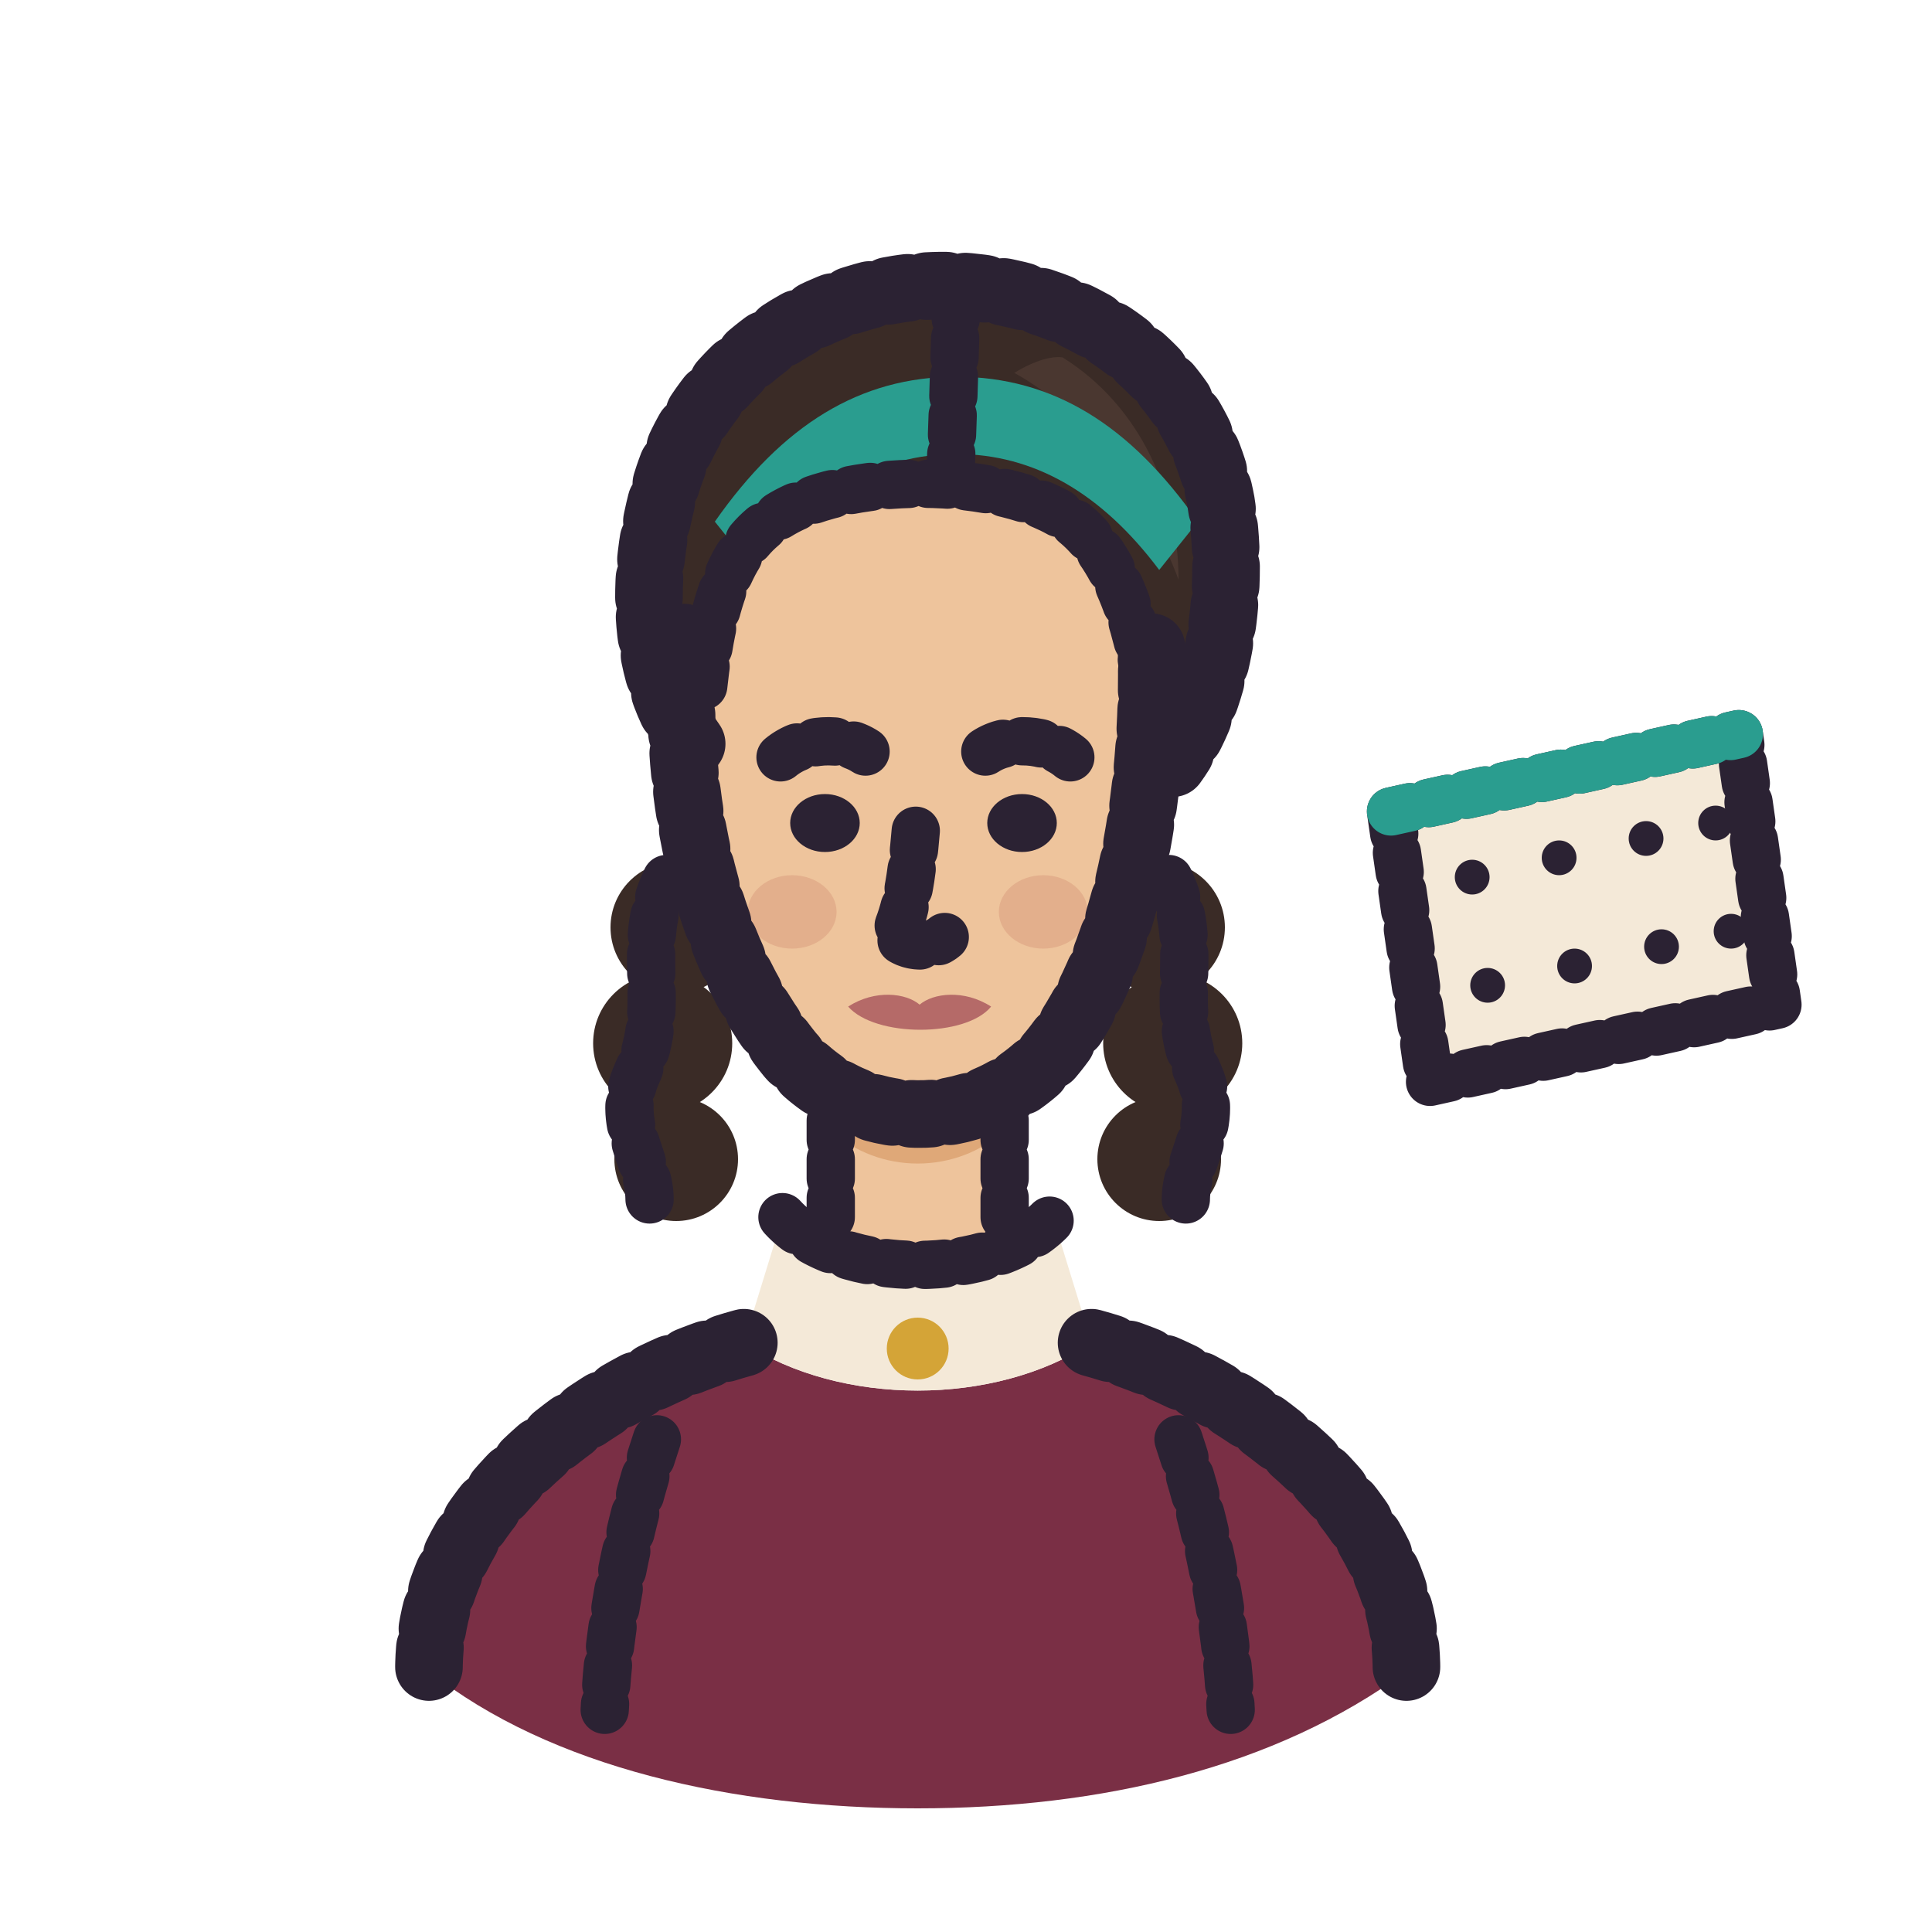
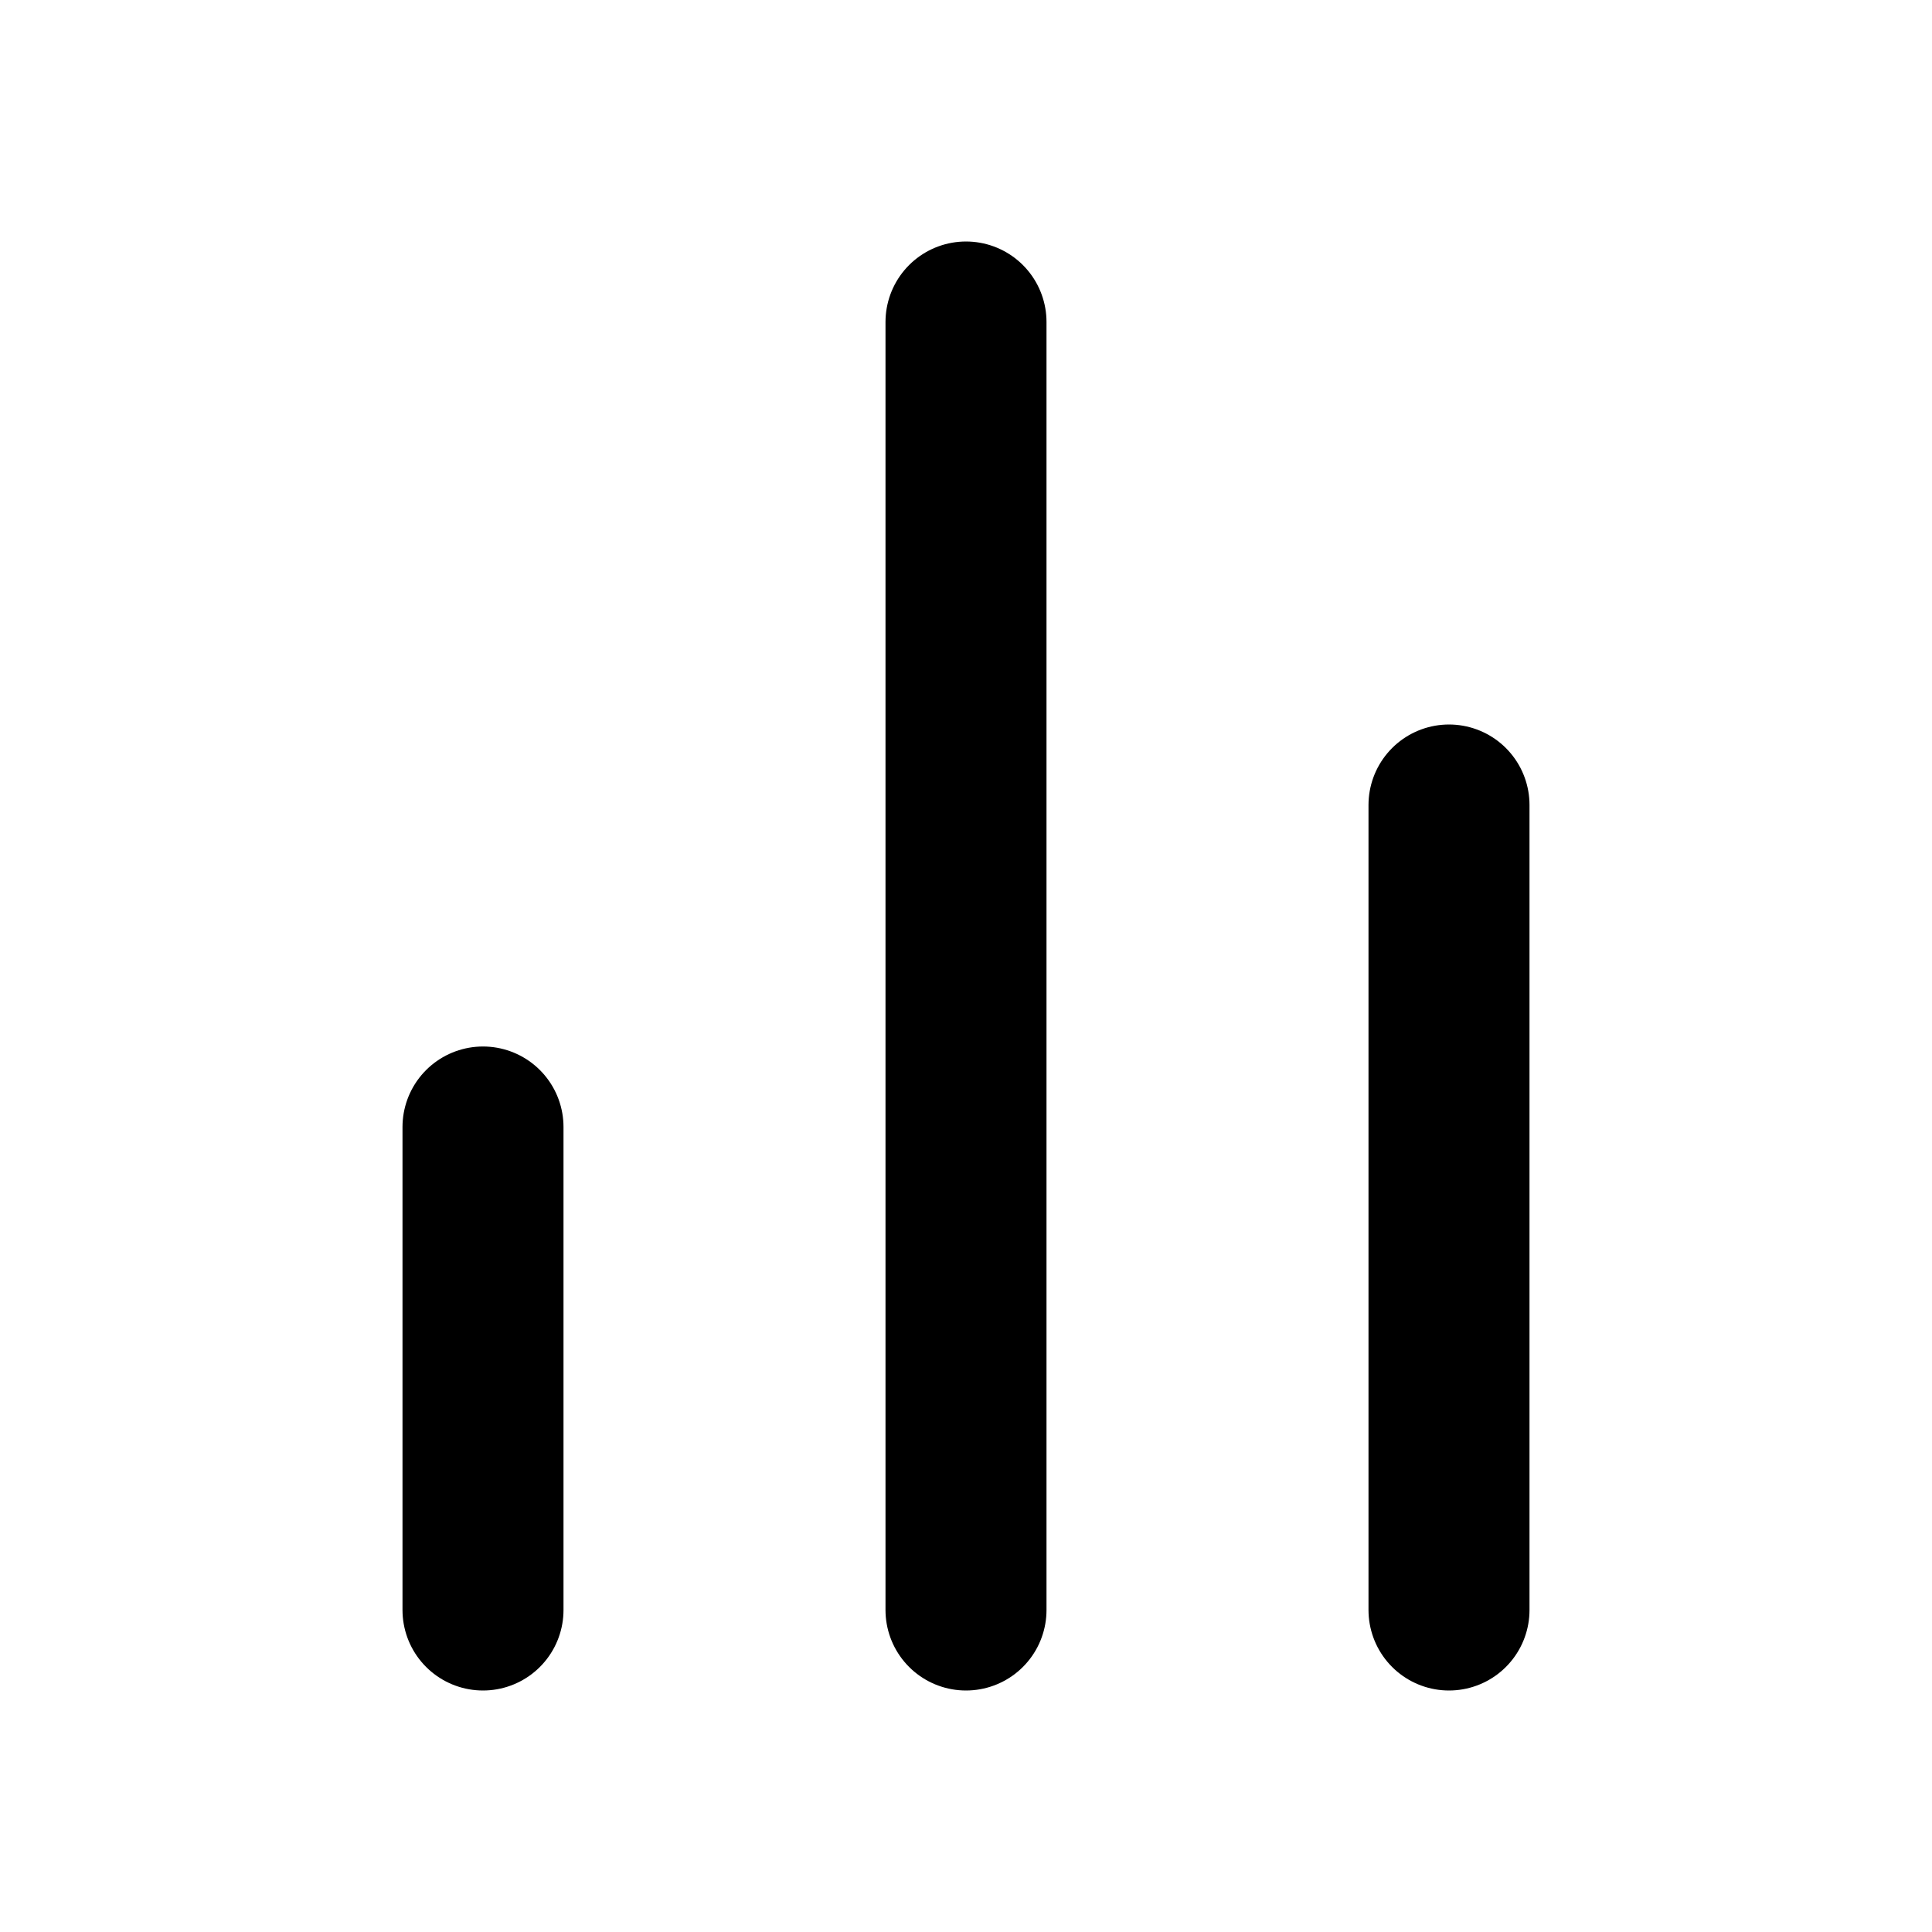
- <svg xmlns="http://www.w3.org/2000/svg" viewBox="0 0 100 100" aria-hidden="true" stroke-linecap="round" stroke-linejoin="round">
-   <path d="M38.5 69.5C33 71 27.5 74.5 24.5 79C22.6 82 22.2 84.5 22.2 86.5C28.5 91.5 38 93.6 47.5 93.6C57 93.6 66 91.5 72.8 86.5C72.8 84.5 72.4 82 70.5 79C67.5 74.5 62 71 56.5 69.5C51.5 72.8 43.5 72.8 38.5 69.5Z" fill="#7a2f45">
-     <animate attributeName="opacity" values="0;0;1" keyTimes="0;0.674;1" dur="0.86s" begin="0s" fill="freeze" />
-   </path>
-   <path d="M43 54.5L43 64C45.5 66 49.5 66 52 64L52 54.5C49.5 57.5 45.5 57.5 43 54.5Z" fill="#eec49c">
-     <animate attributeName="opacity" values="0;0;1" keyTimes="0;0.633;1" dur="0.6s" begin="0s" fill="freeze" />
-   </path>
-   <path d="M43 55C45.5 57.8 49.5 57.8 52 55L52 58.5C49.5 60.8 45.5 60.8 43 58.5Z" fill="#dfa878">
-     <animate attributeName="opacity" values="0;0;1" keyTimes="0;0.714;1" dur="0.7s" begin="0s" fill="freeze" />
-   </path>
-   <path d="M40.5 63C43.5 66.3 51.5 66.3 54.5 63L56.5 69.5C51.5 72.8 43.5 72.8 38.5 69.5Z" fill="#f4e9d8">
-     <animate attributeName="opacity" values="0;0;1" keyTimes="0;0.694;1" dur="0.72s" begin="0s" fill="freeze" />
-   </path>
-   <path d="M35.2 34C35.2 26.8 40.6 23.6 47.5 23.6C54.4 23.6 60 27 60 34.2C60 43.5 58 50.8 54.2 54.8C50.4 58.8 44.6 58.7 40.9 54.6C37.2 50.4 35.2 43 35.2 34Z" fill="#eec49c">
-     <animate attributeName="opacity" values="0;0;1" keyTimes="0;0.548;1" dur="0.62s" begin="0s" fill="freeze" />
-   </path>
-   <path d="M38.7 47.2a2.3 1.9 0 1 0 4.6 0a2.3 1.9 0 1 0-4.6 0ZM51.7 47.2a2.3 1.9 0 1 0 4.6 0a2.3 1.9 0 1 0-4.6 0Z" fill="rgba(197,116,92,0.26)">
-     <animate attributeName="opacity" values="0;0;1" keyTimes="0;0.733;1" dur="0.75s" begin="0s" fill="freeze" />
-   </path>
-   <path d="M43.9 52.1C45.3 51.2 46.9 51.4 47.6 52C48.3 51.4 49.9 51.2 51.3 52.1C50 53.7 45.3 53.7 43.9 52.1Z" fill="#b56a68">
-     <animate attributeName="opacity" values="0;0;1" keyTimes="0;0.652;1" dur="0.46s" begin="0s" fill="freeze" />
-   </path>
-   <path d="M40.9 42.6a1.8 1.5 0 1 0 3.6 0a1.8 1.5 0 1 0-3.6 0ZM51.1 42.6a1.8 1.5 0 1 0 3.6 0a1.8 1.5 0 1 0-3.6 0Z" fill="#2b2233">
-     <animate attributeName="opacity" values="0;0;1" keyTimes="0;0.571;1" dur="0.42s" begin="0s" fill="freeze" />
-   </path>
-   <path d="M31.6 48a3.4 3.4 0 1 0 6.8 0a3.4 3.4 0 1 0-6.8 0ZM30.7 54a3.6 3.6 0 1 0 7.2 0a3.6 3.6 0 1 0-7.2 0ZM31.8 60a3.2 3.2 0 1 0 6.4 0a3.2 3.2 0 1 0-6.4 0ZM56.6 48a3.4 3.4 0 1 0 6.8 0a3.4 3.4 0 1 0-6.8 0ZM57.1 54a3.6 3.6 0 1 0 7.2 0a3.6 3.6 0 1 0-7.2 0ZM56.8 60a3.2 3.2 0 1 0 6.4 0a3.2 3.2 0 1 0-6.4 0Z" fill="#3a2b26">
-     <animate attributeName="opacity" values="0;0;1" keyTimes="0;0.517;1" dur="0.58s" begin="0s" fill="freeze" />
-   </path>
-   <path d="M35.8 38.5C33.3 35 33 30 34.5 25C36.5 18.5 43 14.5 49.5 14.8C56.5 15.2 62 19.5 63.2 26C64 31 62.9 36.5 60.7 39.5C60.2 33 58.9 28.6 56.5 26.6C52.5 23.6 42.5 23.6 39 26.6C37 28.4 36.1 32.8 35.8 38.5Z" fill="#3a2b26">
-     <animate attributeName="opacity" values="0;0;1" keyTimes="0;0.517;1" dur="0.58s" begin="0s" fill="freeze" />
-   </path>
-   <path d="M55 18.5C59 21 61 25.5 61 30C59.5 26 56.5 21.5 52.5 19.3C53.3 18.8 54.3 18.4 55 18.5Z" fill="#4a3730">
-     <animate attributeName="opacity" values="0;0;1" keyTimes="0;0.694;1" dur="0.72s" begin="0s" fill="freeze" />
-   </path>
-   <path d="M37 27C40.5 22 44.5 19.5 49.5 19.5C54.5 19.5 58.5 22 62 27L60 29.5C57 25.5 53.5 23.5 49.5 23.5C45.5 23.5 42 25.5 39 29.5Z" fill="#2a9d8f">
-     <animate attributeName="opacity" values="0;0;1" keyTimes="0;0.694;1" dur="0.72s" begin="0s" fill="freeze" />
-   </path>
-   <path d="M45.9 69.8a1.6 1.6 0 1 0 3.2 0a1.6 1.6 0 1 0-3.2 0Z" fill="#d4a437">
-     <animate attributeName="opacity" values="0;0;1" keyTimes="0;0.805;1" dur="0.82s" begin="0s" fill="freeze" />
-   </path>
-   <path d="M72 42L90 38L92 52L74 56Z" fill="#f4e9d8">
-     <animate attributeName="opacity" values="0;0;1" keyTimes="0;0.787;1" dur="0.94s" begin="0s" fill="freeze" />
-   </path>
-   <path d="M75.3 45.4a0.9 0.9 0 1 0 1.8 0a0.9 0.9 0 1 0-1.8 0ZM79.8 44.4a0.9 0.9 0 1 0 1.8 0a0.9 0.9 0 1 0-1.8 0ZM84.3 43.4a0.9 0.9 0 1 0 1.8 0a0.9 0.9 0 1 0-1.8 0ZM87.9 42.6a0.9 0.9 0 1 0 1.8 0a0.9 0.9 0 1 0-1.8 0ZM76.1 51a0.9 0.9 0 1 0 1.8 0a0.9 0.9 0 1 0-1.8 0ZM80.6 50a0.9 0.9 0 1 0 1.8 0a0.9 0.9 0 1 0-1.8 0ZM85.1 49a0.9 0.9 0 1 0 1.8 0a0.9 0.9 0 1 0-1.8 0ZM88.7 48.2a0.9 0.9 0 1 0 1.8 0a0.9 0.9 0 1 0-1.8 0Z" fill="#2b2233">
-     <animate attributeName="opacity" values="0;0;1" keyTimes="0;0.85;1" dur="1s" begin="0s" fill="freeze" />
-   </path>
-   <path d="M35.4 33C34.8 40.5 36.2 48.8 40.9 54.6C44.4 58.6 50.4 58.7 54.2 54.8C58.4 50 59.8 41 59.6 33.5" fill="none" stroke="#2b2233" stroke-width="3.5" pathLength="1" stroke-dasharray="1">
-     <animate attributeName="stroke-dashoffset" values="1.01;0" keyTimes="0;1" calcMode="spline" keySplines=".4 0 .2 1" dur="0.24s" begin="0s" fill="freeze" />
-   </path>
-   <path d="M40.4 39.2C41.6 38.2 43.6 38.1 44.8 38.9" fill="none" stroke="#2b2233" stroke-width="2.5" pathLength="1" stroke-dasharray="1">
-     <animate attributeName="stroke-dashoffset" values="1.01;1.01;0" keyTimes="0;0.467;1" calcMode="spline" keySplines="0 0 1 1;.4 0 .2 1" dur="0.3s" begin="0s" fill="freeze" />
-   </path>
-   <path d="M51 38.9C52.2 38.1 54.2 38.2 55.4 39.2" fill="none" stroke="#2b2233" stroke-width="2.5" pathLength="1" stroke-dasharray="1">
-     <animate attributeName="stroke-dashoffset" values="1.01;1.01;0" keyTimes="0;0.5;1" calcMode="spline" keySplines="0 0 1 1;.4 0 .2 1" dur="0.32s" begin="0s" fill="freeze" />
-   </path>
-   <path d="M47.4 43C47.2 45.4 46.9 47.2 46.3 48.4C47 49.1 48.2 49.1 48.9 48.5" fill="none" stroke="#2b2233" stroke-width="2.5" pathLength="1" stroke-dasharray="1">
-     <animate attributeName="stroke-dashoffset" values="1.01;1.01;0" keyTimes="0;0.529;1" calcMode="spline" keySplines="0 0 1 1;.4 0 .2 1" dur="0.34s" begin="0s" fill="freeze" />
-   </path>
-   <path d="M35.8 38.5C33.3 35 33 30 34.5 25C36.5 18.5 43 14.5 49.5 14.8C56.5 15.2 62 19.5 63.2 26C64 31 62.9 36.5 60.7 39.5" fill="none" stroke="#2b2233" stroke-width="3.5" pathLength="1" stroke-dasharray="1">
-     <animate attributeName="stroke-dashoffset" values="1.01;1.01;0" keyTimes="0;0.238;1" calcMode="spline" keySplines="0 0 1 1;.4 0 .2 1" dur="0.42s" begin="0s" fill="freeze" />
-   </path>
-   <path d="M36.4 35.5C36.9 30.8 38 28.2 40 26.9C43.5 24.4 52 24.4 55.5 27C57.6 28.6 58.9 32 59.4 36" fill="none" stroke="#2b2233" stroke-width="2.5" pathLength="1" stroke-dasharray="1">
-     <animate attributeName="stroke-dashoffset" values="1.01;1.01;0" keyTimes="0;0.667;1" calcMode="spline" keySplines="0 0 1 1;.4 0 .2 1" dur="0.48s" begin="0s" fill="freeze" />
-   </path>
-   <path d="M49.5 15.5C49.4 19 49.3 22 49.2 24.5" fill="none" stroke="#2b2233" stroke-width="2.5" pathLength="1" stroke-dasharray="1">
-     <animate attributeName="stroke-dashoffset" values="1.01;1.01;0" keyTimes="0;0.667;1" calcMode="spline" keySplines="0 0 1 1;.4 0 .2 1" dur="0.48s" begin="0s" fill="freeze" />
-   </path>
-   <path d="M34.5 45.5C32.8 49 34.6 52 33 55.5C31.6 58.5 34.2 60.5 33.5 63M60.5 45.5C62.2 49 60.4 52 62 55.5C63.4 58.5 60.8 60.5 61.5 63" fill="none" stroke="#2b2233" stroke-width="2.5" pathLength="1" stroke-dasharray="1">
-     <animate attributeName="stroke-dashoffset" values="1.01;1.01;0" keyTimes="0;0.72;1" calcMode="spline" keySplines="0 0 1 1;.4 0 .2 1" dur="0.5s" begin="0s" fill="freeze" />
-   </path>
-   <path d="M43 56L43 63.2M52 56L52 63.2" fill="none" stroke="#2b2233" stroke-width="2.5" pathLength="1" stroke-dasharray="1">
-     <animate attributeName="stroke-dashoffset" values="1.01;1.01;0" keyTimes="0;0.769;1" calcMode="spline" keySplines="0 0 1 1;.4 0 .2 1" dur="0.52s" begin="0s" fill="freeze" />
-   </path>
-   <path d="M40.5 63C43.5 66.3 51.5 66.3 54.5 63" fill="none" stroke="#2b2233" stroke-width="2.5" pathLength="1" stroke-dasharray="1">
-     <animate attributeName="stroke-dashoffset" values="1.01;1.01;0" keyTimes="0;0.759;1" calcMode="spline" keySplines="0 0 1 1;.4 0 .2 1" dur="0.58s" begin="0s" fill="freeze" />
-   </path>
-   <path d="M38.5 69.5C33 71 27.5 74.5 24.5 79C22.6 82 22.2 84.5 22.2 86.5" fill="none" stroke="#2b2233" stroke-width="3.5" pathLength="1" stroke-dasharray="1">
-     <animate attributeName="stroke-dashoffset" values="1.01;1.01;0" keyTimes="0;0.714;1" calcMode="spline" keySplines="0 0 1 1;.4 0 .2 1" dur="0.7s" begin="0s" fill="freeze" />
-   </path>
-   <path d="M56.5 69.5C62 71 67.5 74.5 70.5 79C72.4 82 72.8 84.5 72.8 86.5" fill="none" stroke="#2b2233" stroke-width="3.5" pathLength="1" stroke-dasharray="1">
-     <animate attributeName="stroke-dashoffset" values="1.01;1.01;0" keyTimes="0;0.73;1" calcMode="spline" keySplines="0 0 1 1;.4 0 .2 1" dur="0.74s" begin="0s" fill="freeze" />
-   </path>
-   <path d="M34 74.5C32.5 79 31.5 84 31.3 88.5M61 74.5C62.5 79 63.5 84 63.7 88.5" fill="none" stroke="#2b2233" stroke-width="2.5" pathLength="1" stroke-dasharray="1">
-     <animate attributeName="stroke-dashoffset" values="1.01;1.01;0" keyTimes="0;0.795;1" calcMode="spline" keySplines="0 0 1 1;.4 0 .2 1" dur="0.82s" begin="0s" fill="freeze" />
-   </path>
-   <path d="M72 42L90 38L92 52L74 56Z" fill="none" stroke="#2b2233" stroke-width="2.5" pathLength="1" stroke-dasharray="1">
-     <animate attributeName="stroke-dashoffset" values="1.01;1.01;0" keyTimes="0;0.725;1" calcMode="spline" keySplines="0 0 1 1;.4 0 .2 1" dur="0.8s" begin="0s" fill="freeze" />
-   </path>
-   <path d="M72 42L90 38" fill="none" stroke="#2a9d8f" stroke-width="2.5" pathLength="1" stroke-dasharray="1">
-     <animate attributeName="stroke-dashoffset" values="1.01;1.01;0" keyTimes="0;0.78;1" calcMode="spline" keySplines="0 0 1 1;.4 0 .2 1" dur="1s" begin="0s" fill="freeze" />
-   </path>
+ <svg xmlns="http://www.w3.org/2000/svg" viewBox="0 0 24 24" fill="none" stroke="currentColor" stroke-width="2" stroke-linecap="round" stroke-linejoin="round">
+   <line x1="18" y1="20" x2="18" y2="10" />
+   <line x1="12" y1="20" x2="12" y2="4" />
+   <line x1="6" y1="20" x2="6" y2="14" />
</svg>
